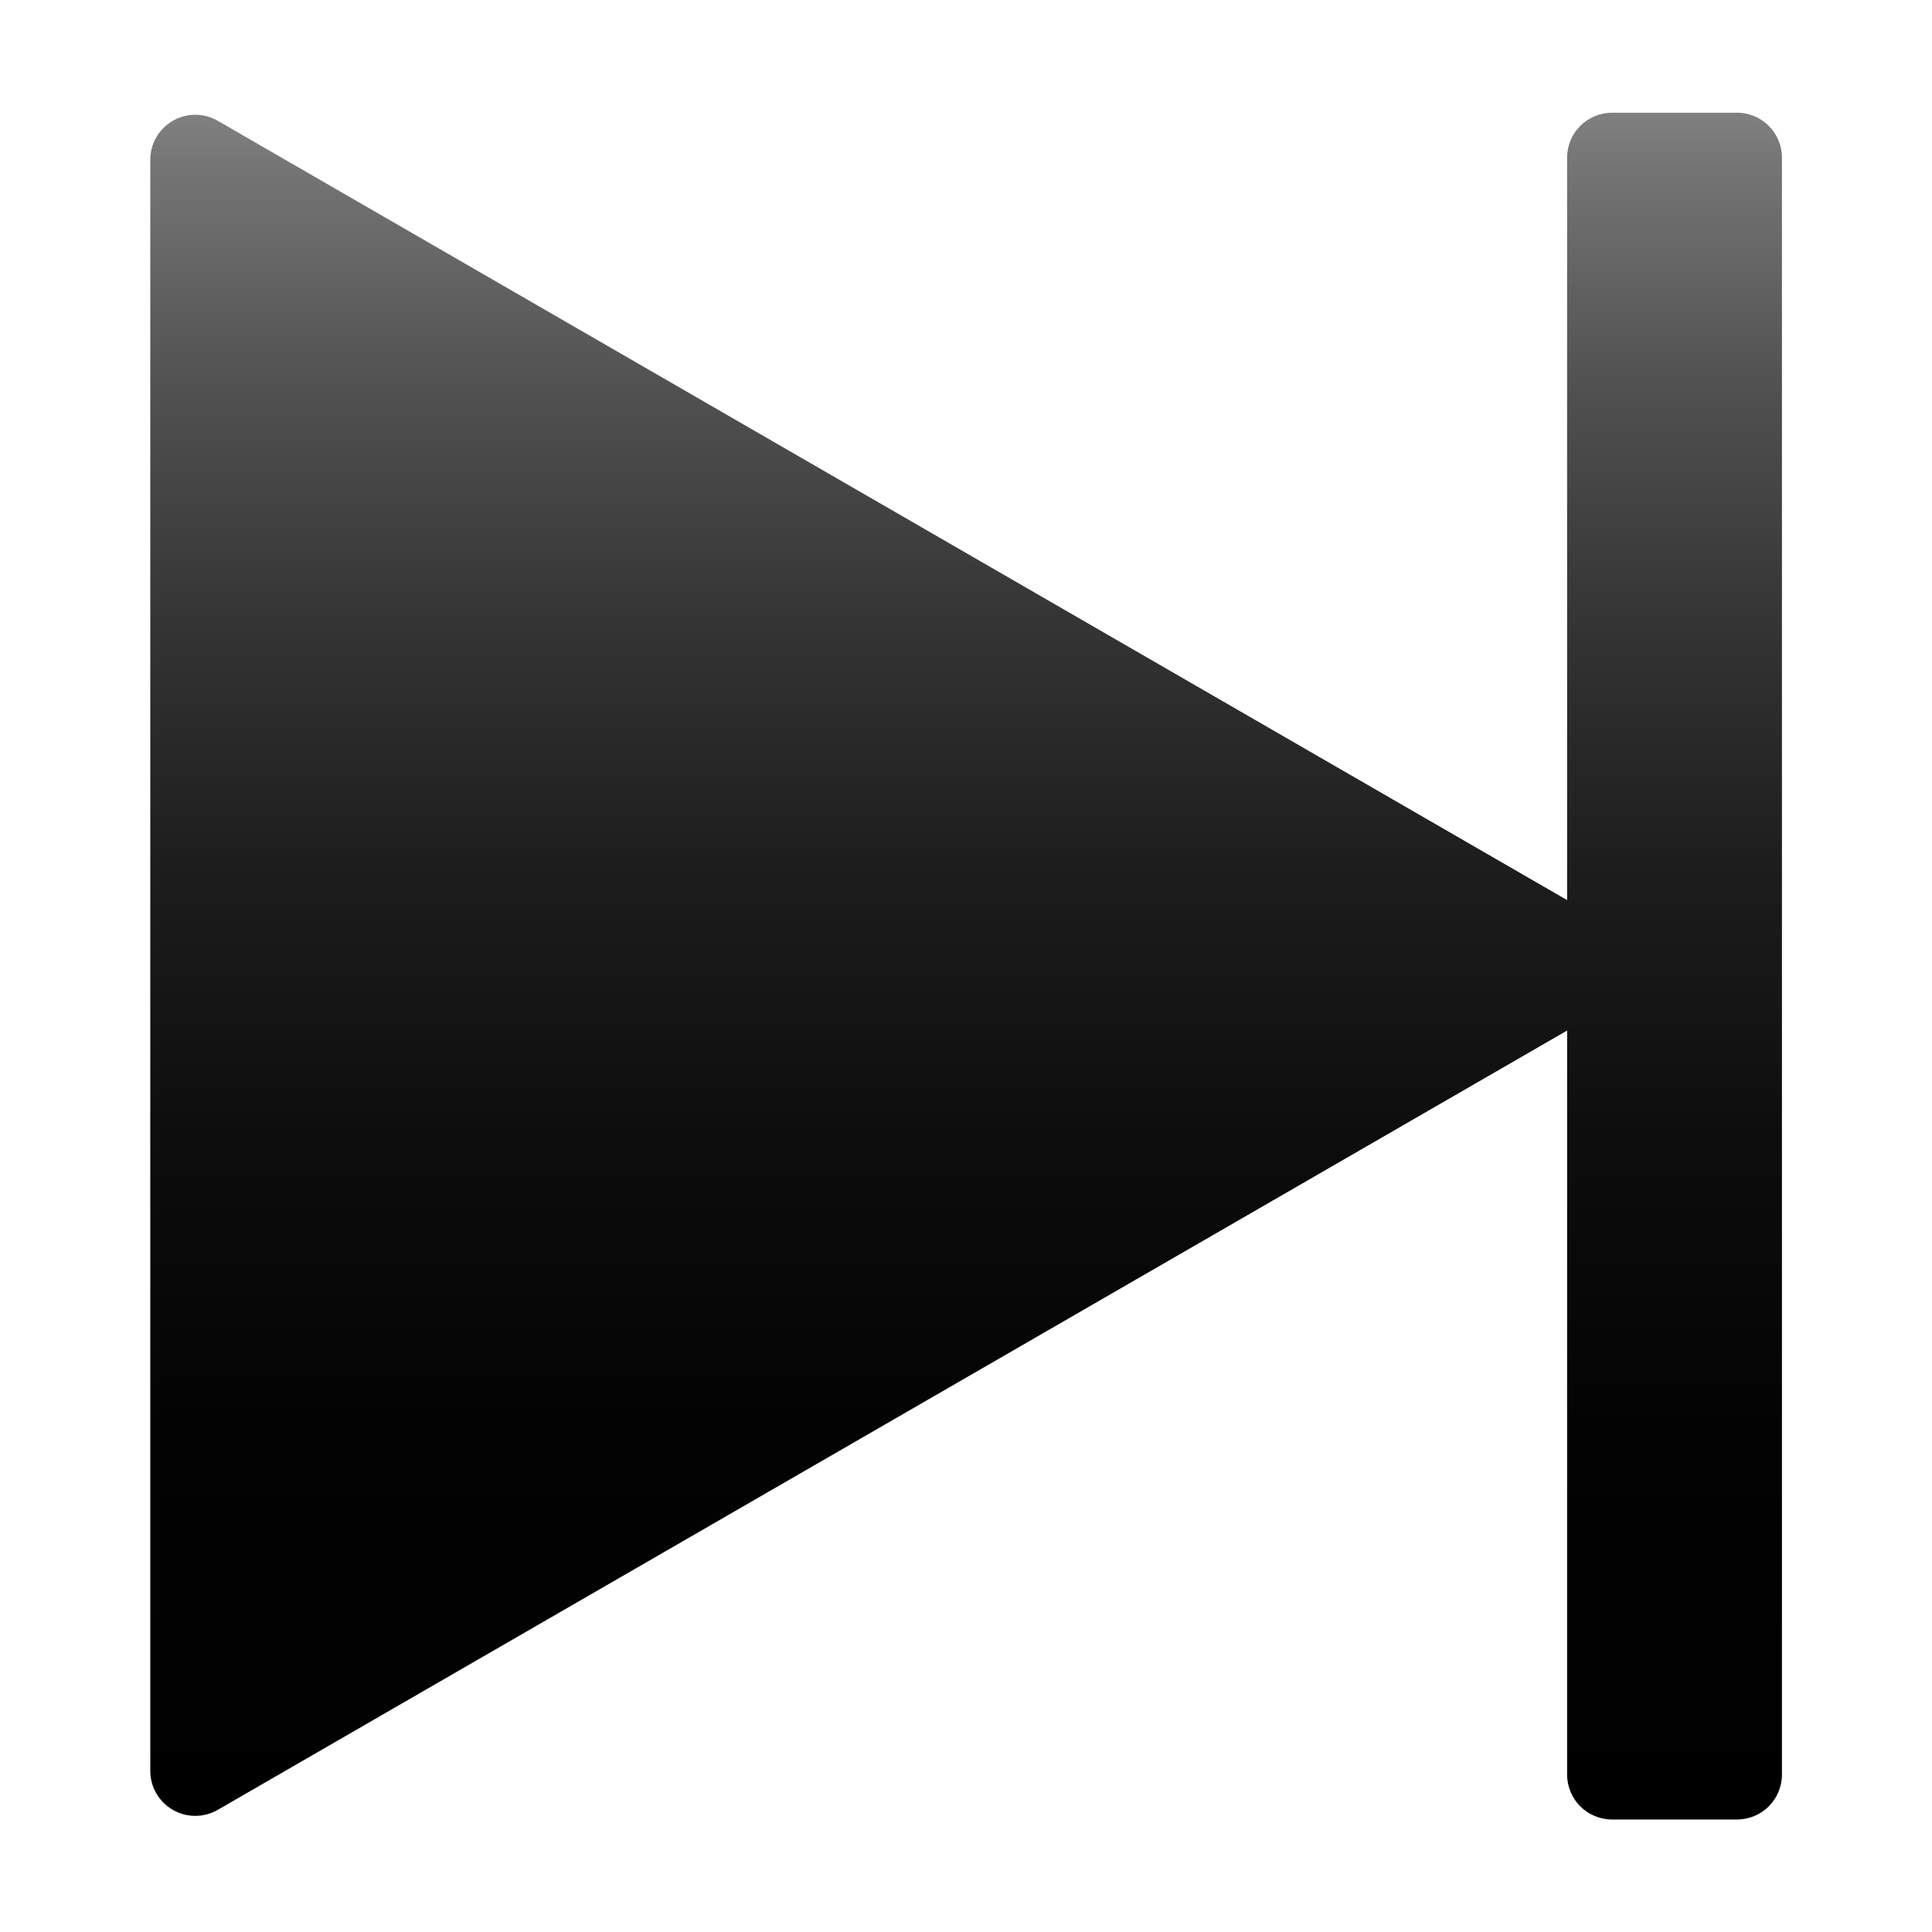
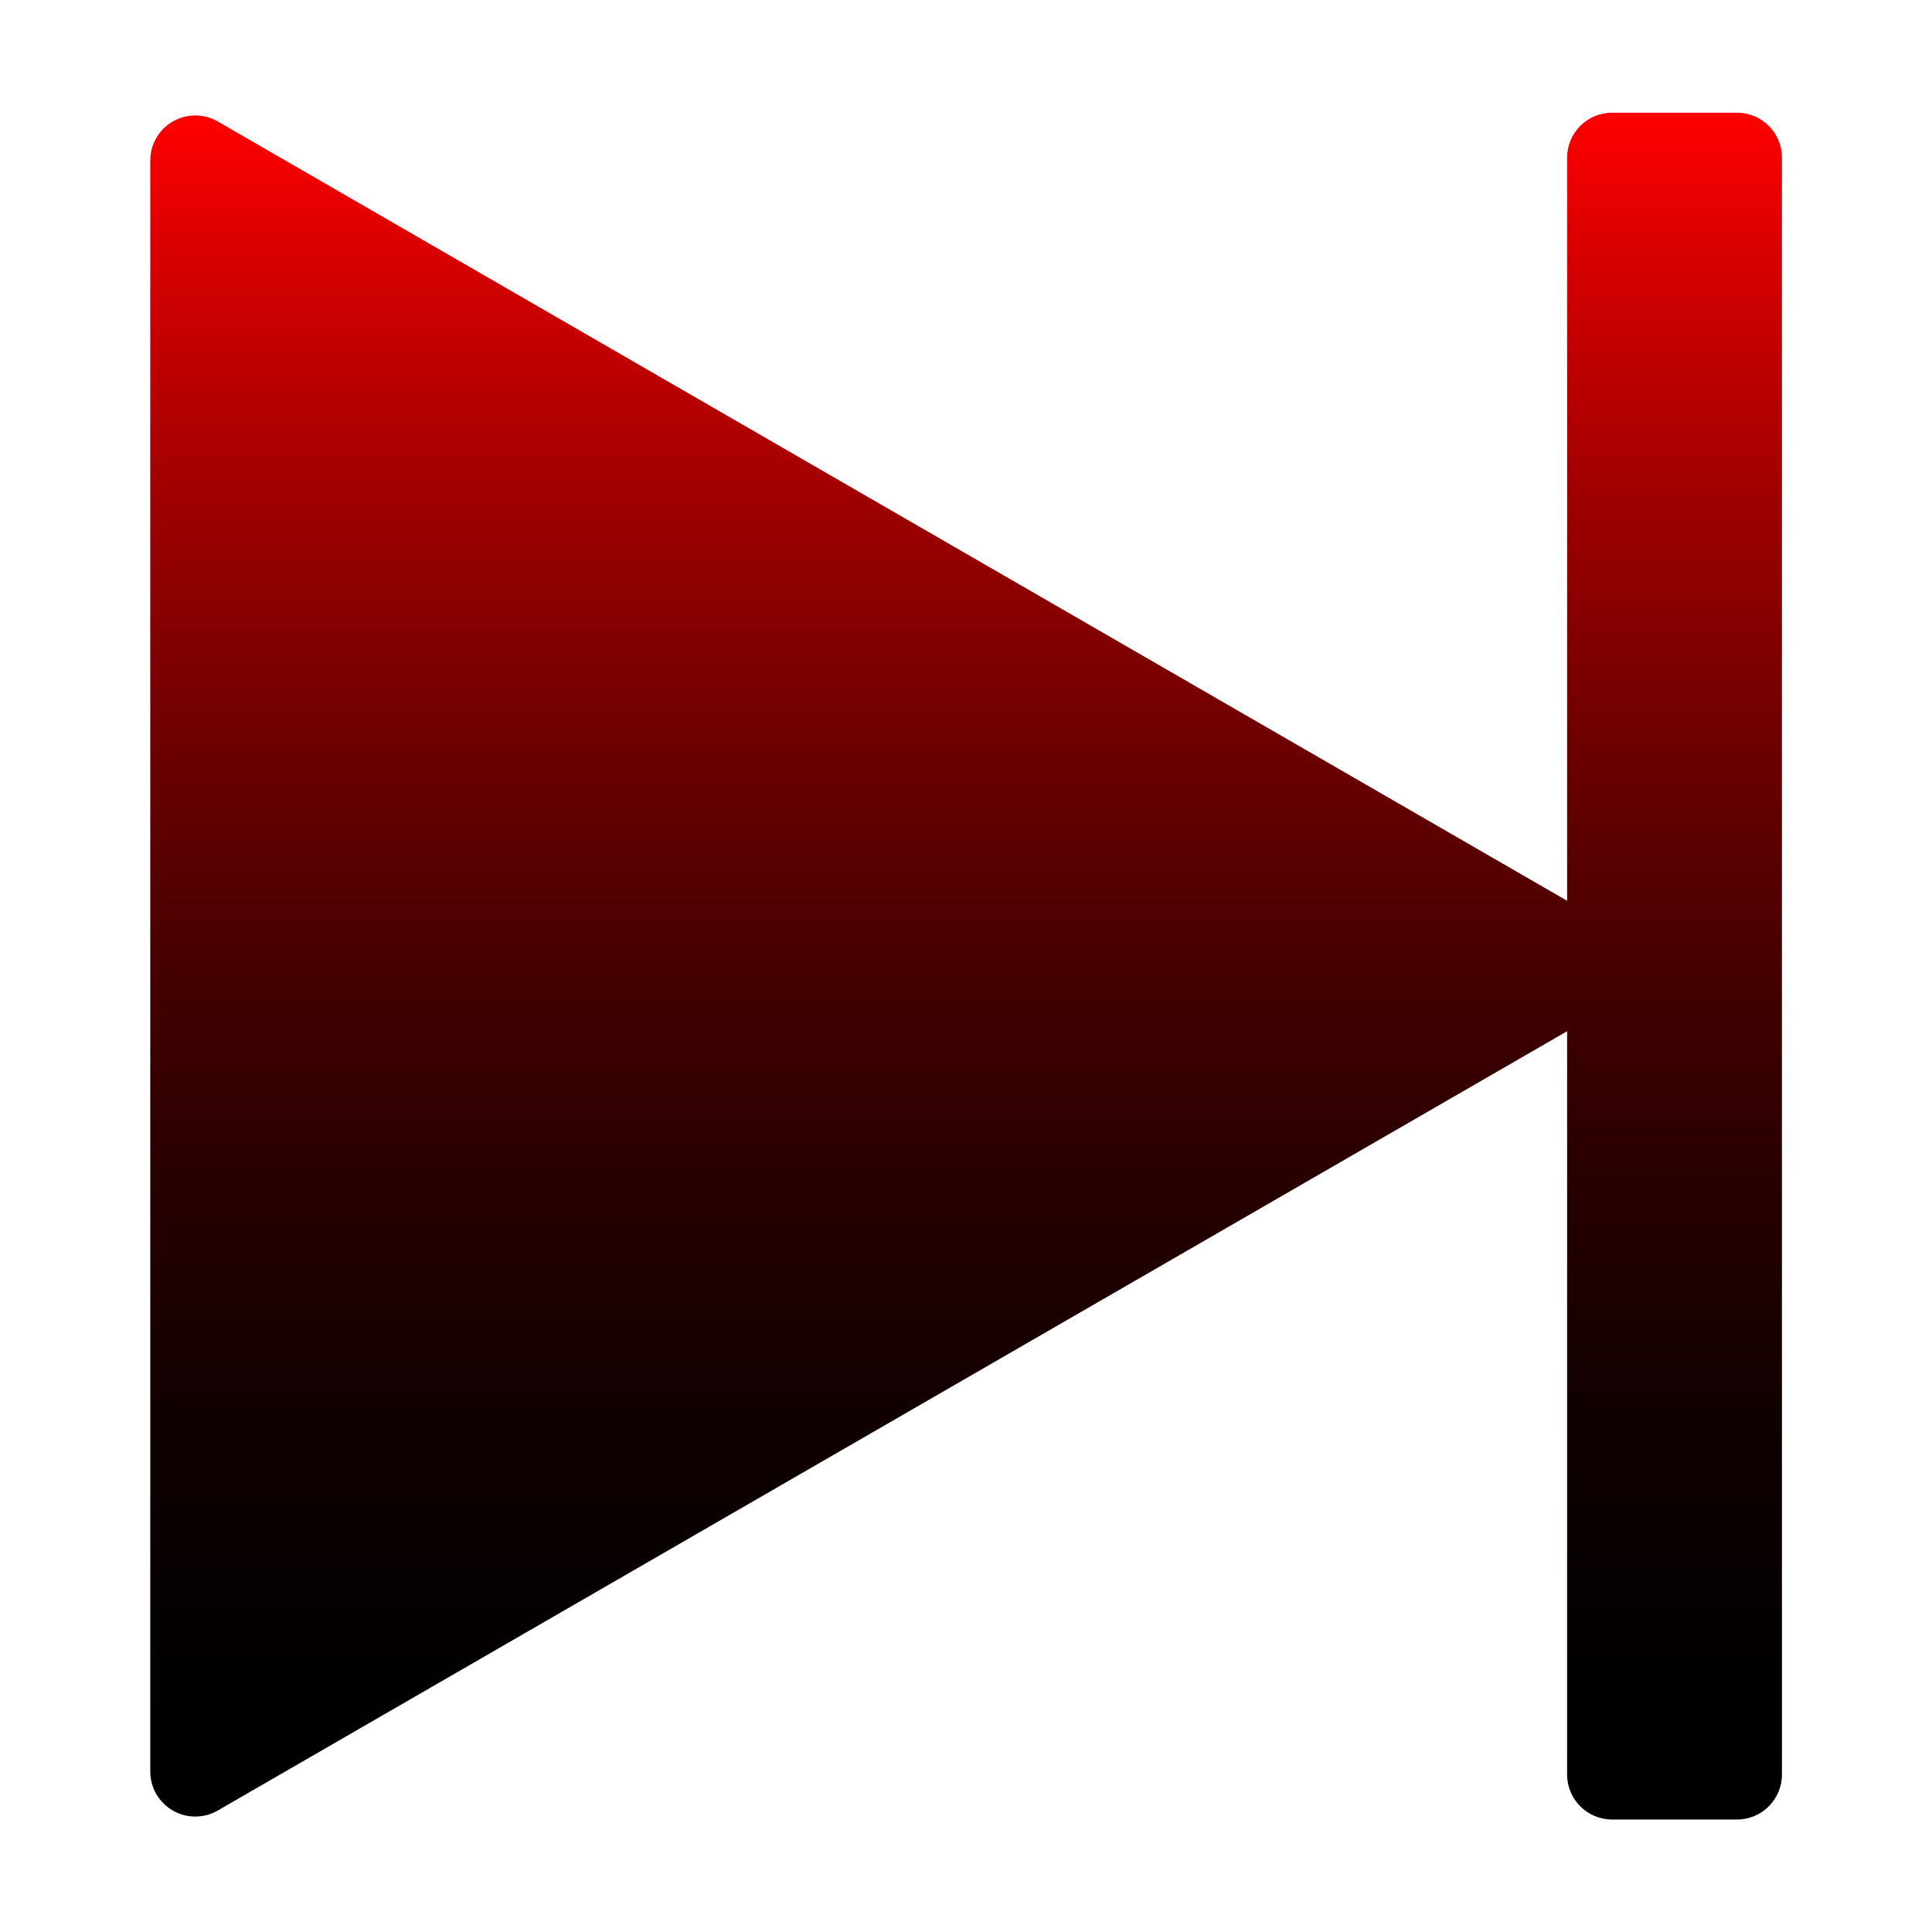
<svg xmlns="http://www.w3.org/2000/svg" xmlns:xlink="http://www.w3.org/1999/xlink" id="Layer_2" data-name="Layer 2" viewBox="0 0 85.88 85.88">
  <defs>
-     <style>.cls-1{fill:none;}.cls-2{fill:url(#linear-gradient);}.cls-3{fill:url(#linear-gradient-2);}</style>
-     <linearGradient id="linear-gradient" x1="1154.77" y1="649.38" x2="1154.77" y2="573.75" gradientUnits="userSpaceOnUse">
+     <style>
+       .cls-1 {
+         fill: none;
+       }
+ 
+       .cls-2 {
+         fill: url(#linear-gradient);
+       }
+ 
+       .cls-3 {
+         fill: url(#linear-gradient-2);
+       }
+     </style>
+     <linearGradient id="linear-gradient" x1="1108.79" y1="642.14" x2="1108.79" y2="566.51" gradientUnits="userSpaceOnUse">
      <stop offset="0" />
-       <stop offset="0.23" stop-color="#030303" />
-       <stop offset="0.4" stop-color="#0d0d0d" />
-       <stop offset="0.56" stop-color="#1d1d1d" />
-       <stop offset="0.7" stop-color="#343434" />
-       <stop offset="0.84" stop-color="#515151" />
-       <stop offset="0.97" stop-color="#757575" />
-       <stop offset="1" stop-color="gray" />
+       <stop offset="0.11" stop-color="#040000" />
+       <stop offset="0.24" stop-color="#100" />
+       <stop offset="0.37" stop-color="#270000" />
+       <stop offset="0.5" stop-color="#460000" />
+       <stop offset="0.63" stop-color="#6d0000" />
+       <stop offset="0.77" stop-color="#9d0000" />
+       <stop offset="0.91" stop-color="#d40000" />
+       <stop offset="1" stop-color="red" />
    </linearGradient>
    <linearGradient id="linear-gradient-2" x1="74.43" y1="80.88" x2="74.43" y2="5.01" xlink:href="#linear-gradient" />
  </defs>
-   <rect class="cls-1" width="85.88" height="85.88" />
-   <path class="cls-2" d="M1123.76,574l65,37.54-65,37.54a2,2,0,0,1-3-1.73V575.76A2,2,0,0,1,1123.76,574Z" transform="translate(-1114.08 -568.63)" />
-   <rect class="cls-3" x="69.66" y="5.01" width="9.55" height="75.87" rx="2" ry="2" />
+   <g id="next">
+     <rect id="bar" class="cls-1" width="85.88" height="85.88" />
+     <g id="arrow">
+       <path class="cls-2" d="M1077.78,566.78l65,37.54-65,37.54a2,2,0,0,1-3-1.73V568.51A2,2,0,0,1,1077.78,566.78Z" transform="translate(-1068.1 -561.38)" />
+       <rect class="cls-3" x="69.66" y="5.01" width="9.55" height="75.87" rx="2" ry="2" />
+     </g>
+   </g>
</svg>
